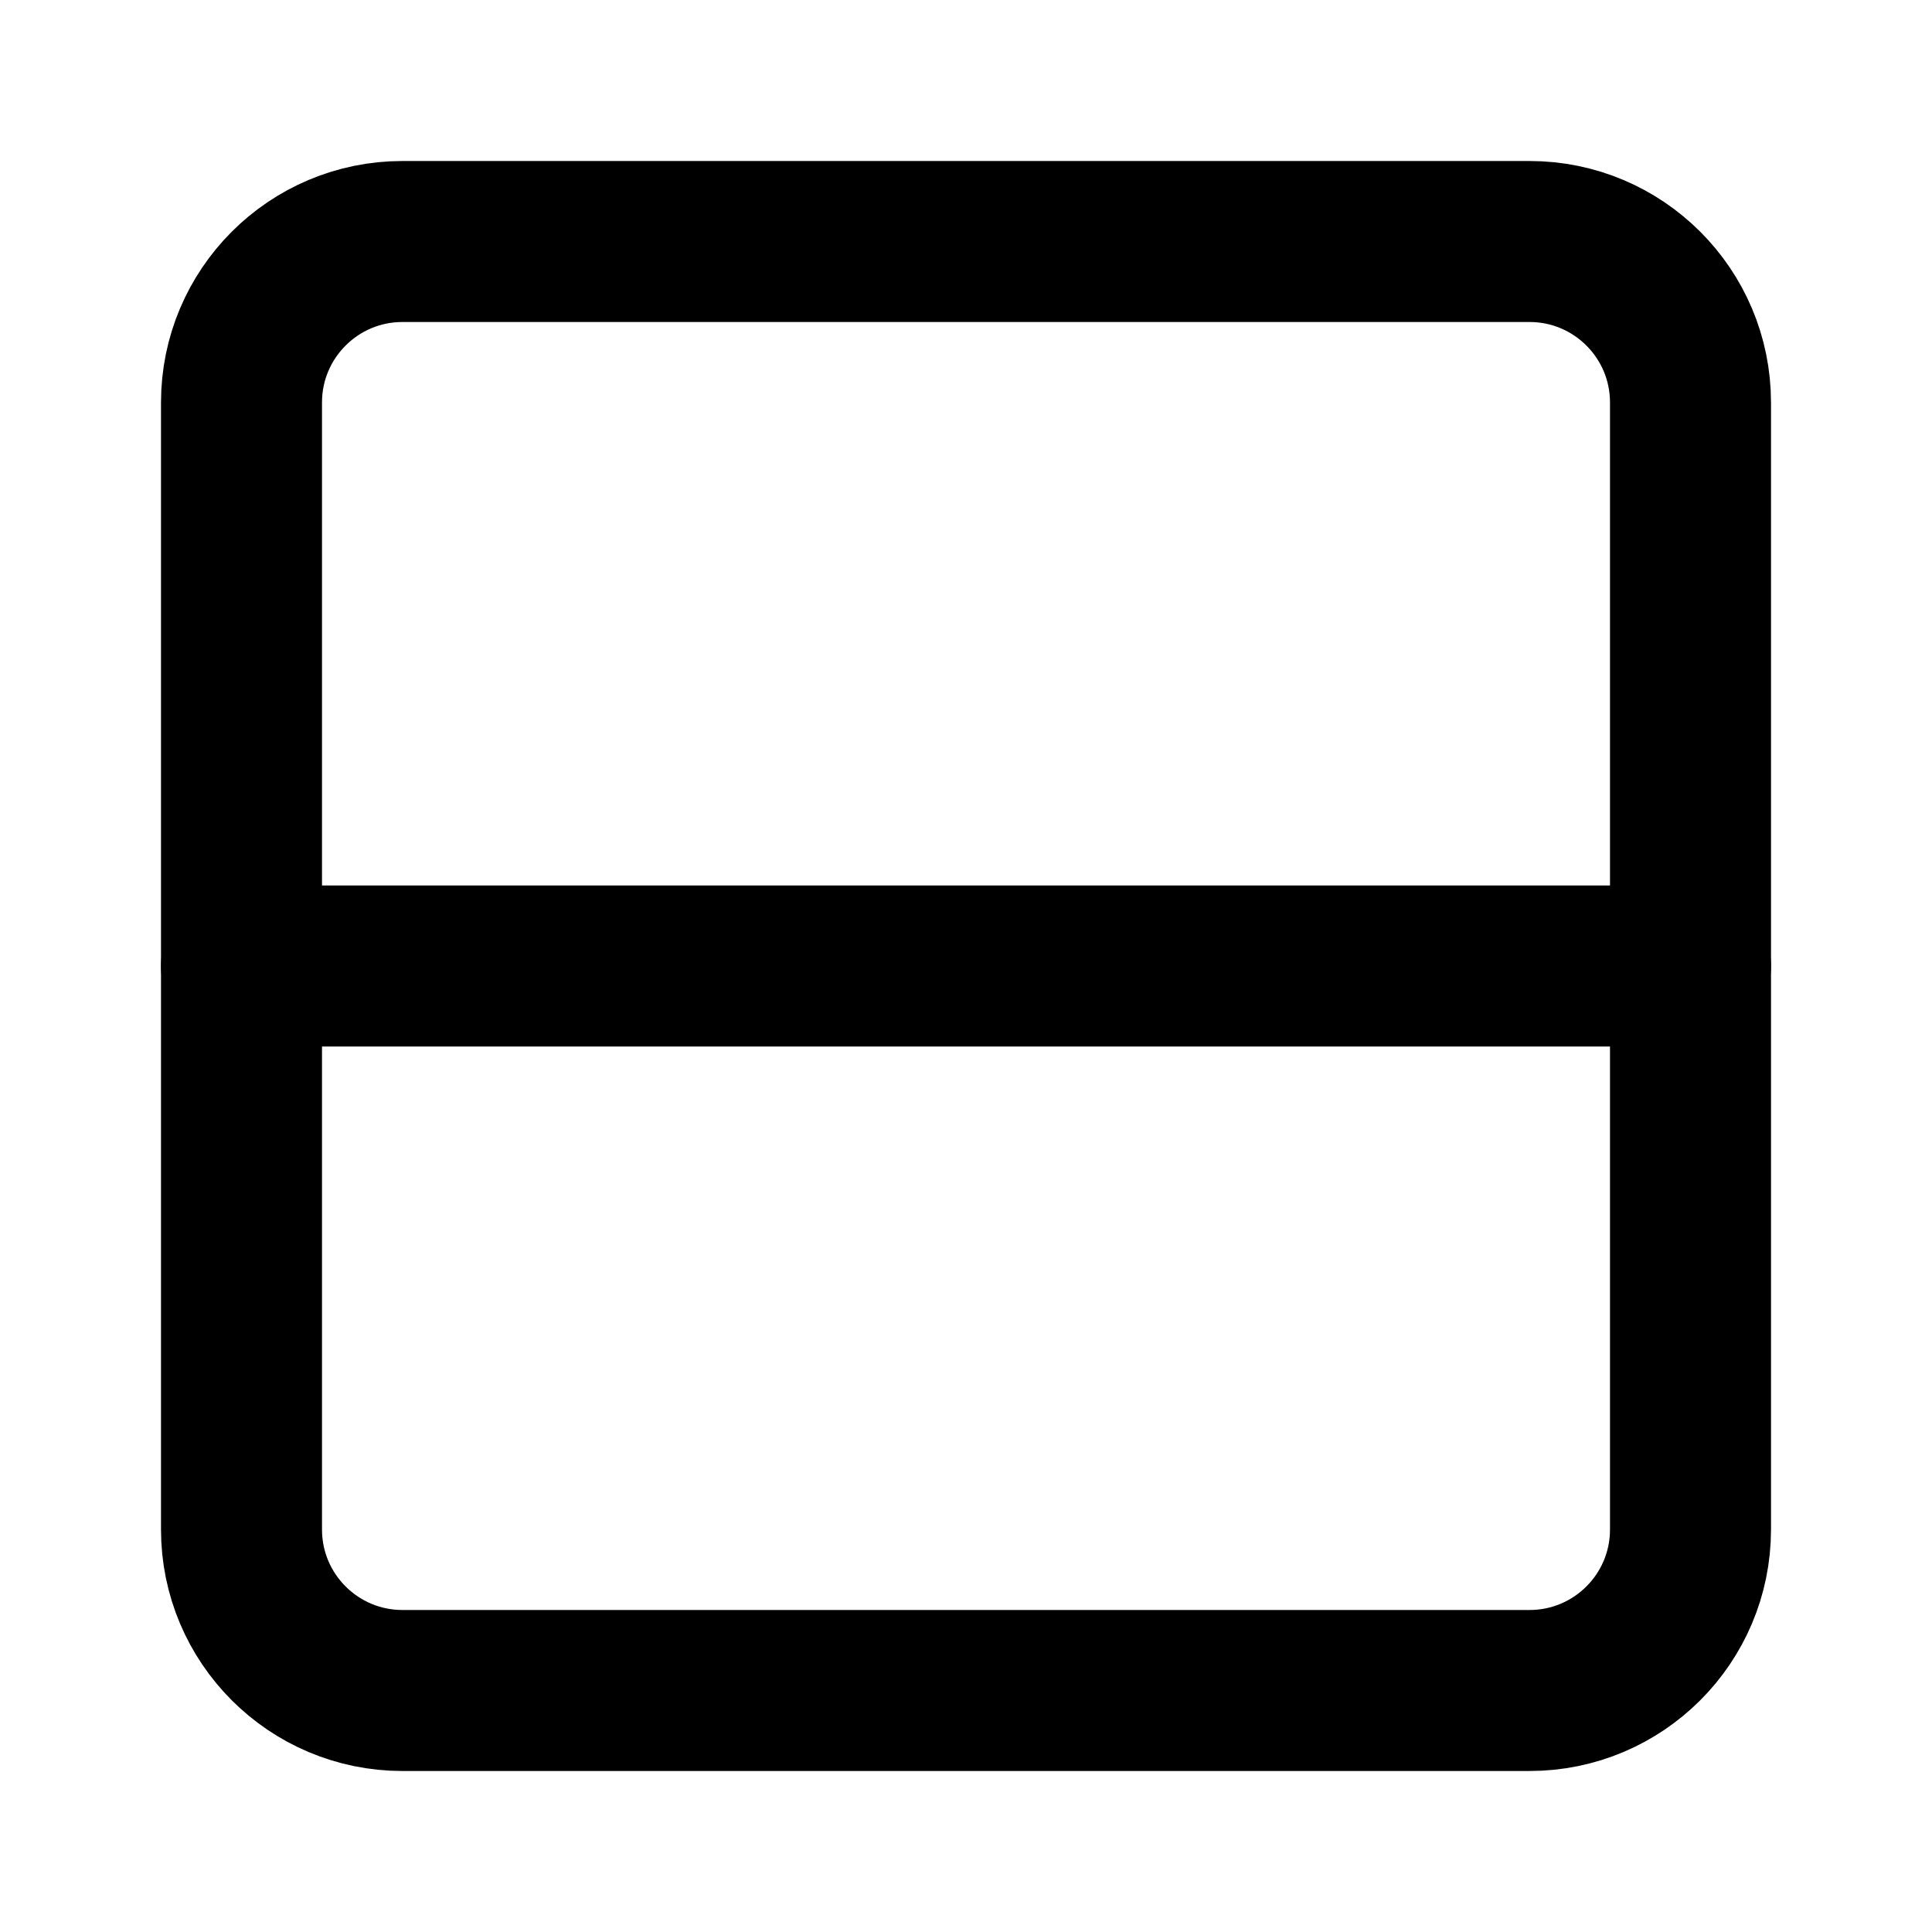
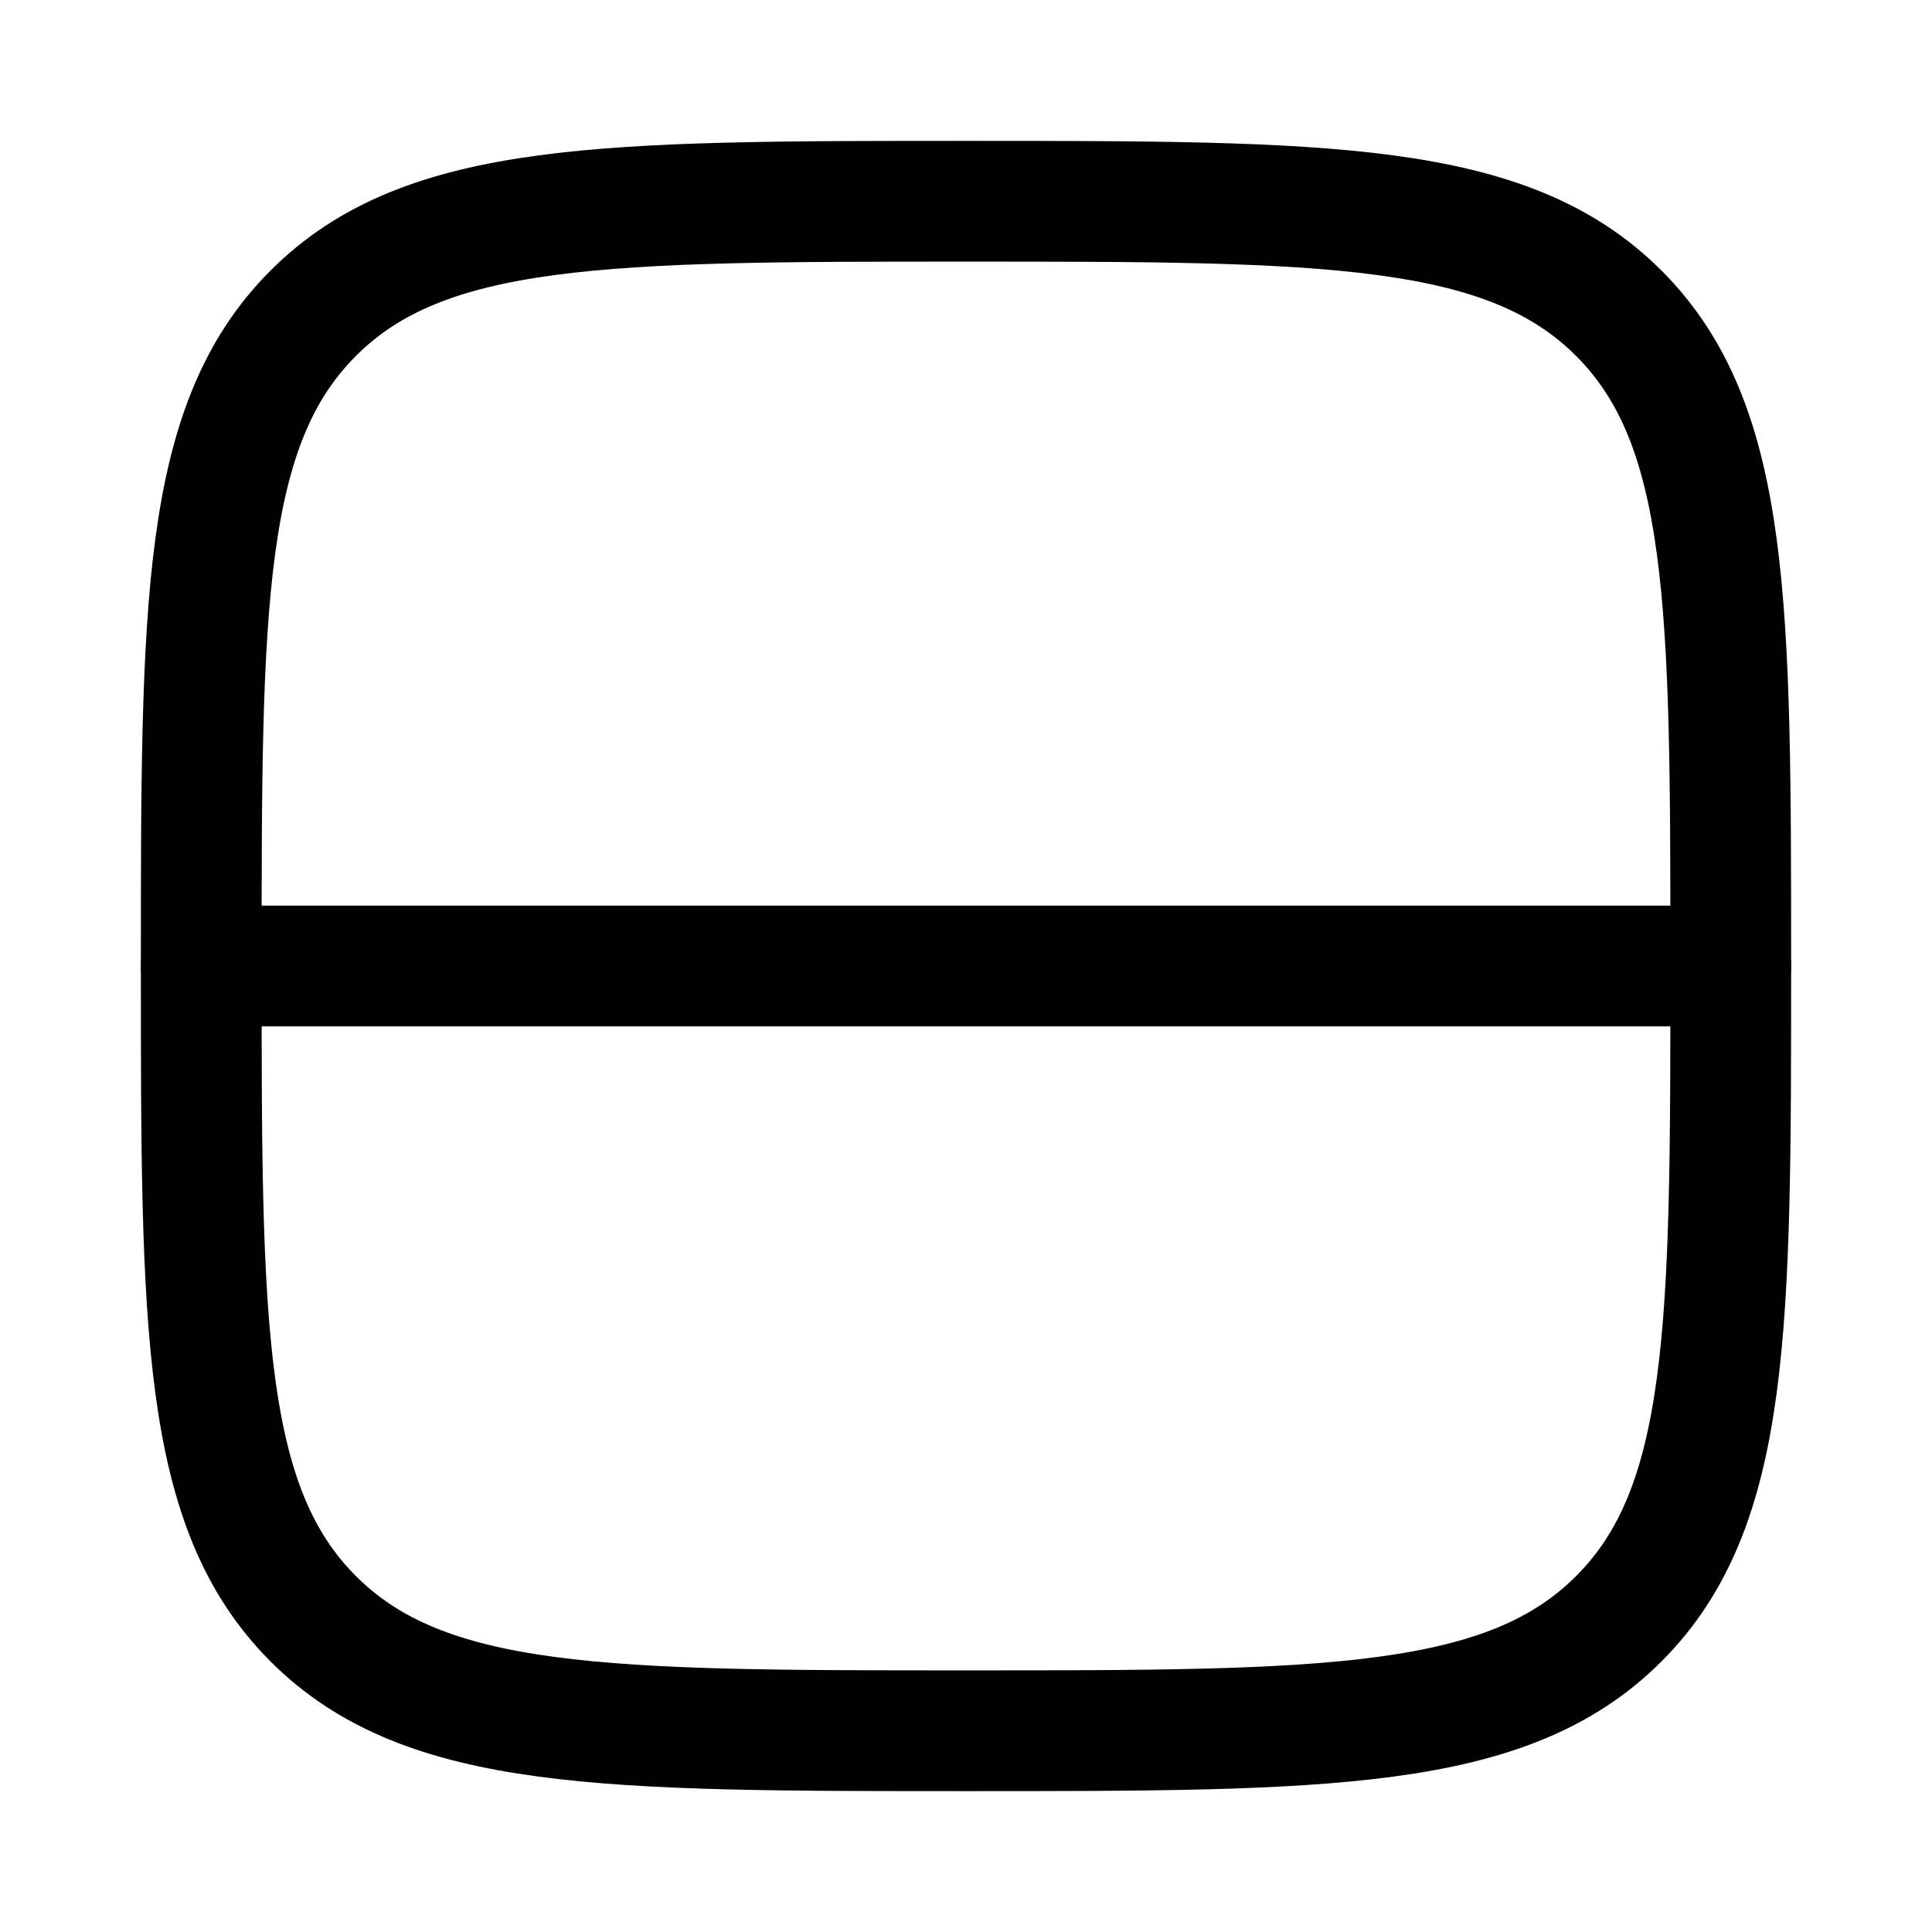
- <svg xmlns="http://www.w3.org/2000/svg" viewBox="0 0 24 24" fill="none" stroke="currentColor" stroke-width="2" stroke-linecap="round" stroke-linejoin="round">
-   <rect x="3" y="3" width="18" height="18" rx="2" ry="2" />
-   <line x1="3" y1="12" x2="21" y2="12" />
+ <svg xmlns="http://www.w3.org/2000/svg" viewBox="0 0 24 24" fill="none">
+   <path d="M20.109 3.891C21.5 5.282 21.5 7.522 21.5 12C21.5 16.478 21.5 18.718 20.109 20.109C18.718 21.5 16.478 21.5 12 21.5C7.522 21.5 5.282 21.5 3.891 20.109C2.5 18.718 2.5 16.478 2.5 12C2.5 7.522 2.5 5.282 3.891 3.891C5.282 2.5 7.522 2.5 12 2.5C16.478 2.5 18.718 2.5 20.109 3.891Z" stroke="currentColor" stroke-linecap="round" stroke-linejoin="round" stroke-width="1.5" />
+   <path d="M21.5 12L2.501 12" stroke="currentColor" stroke-linecap="round" stroke-width="1.5" />
</svg>
